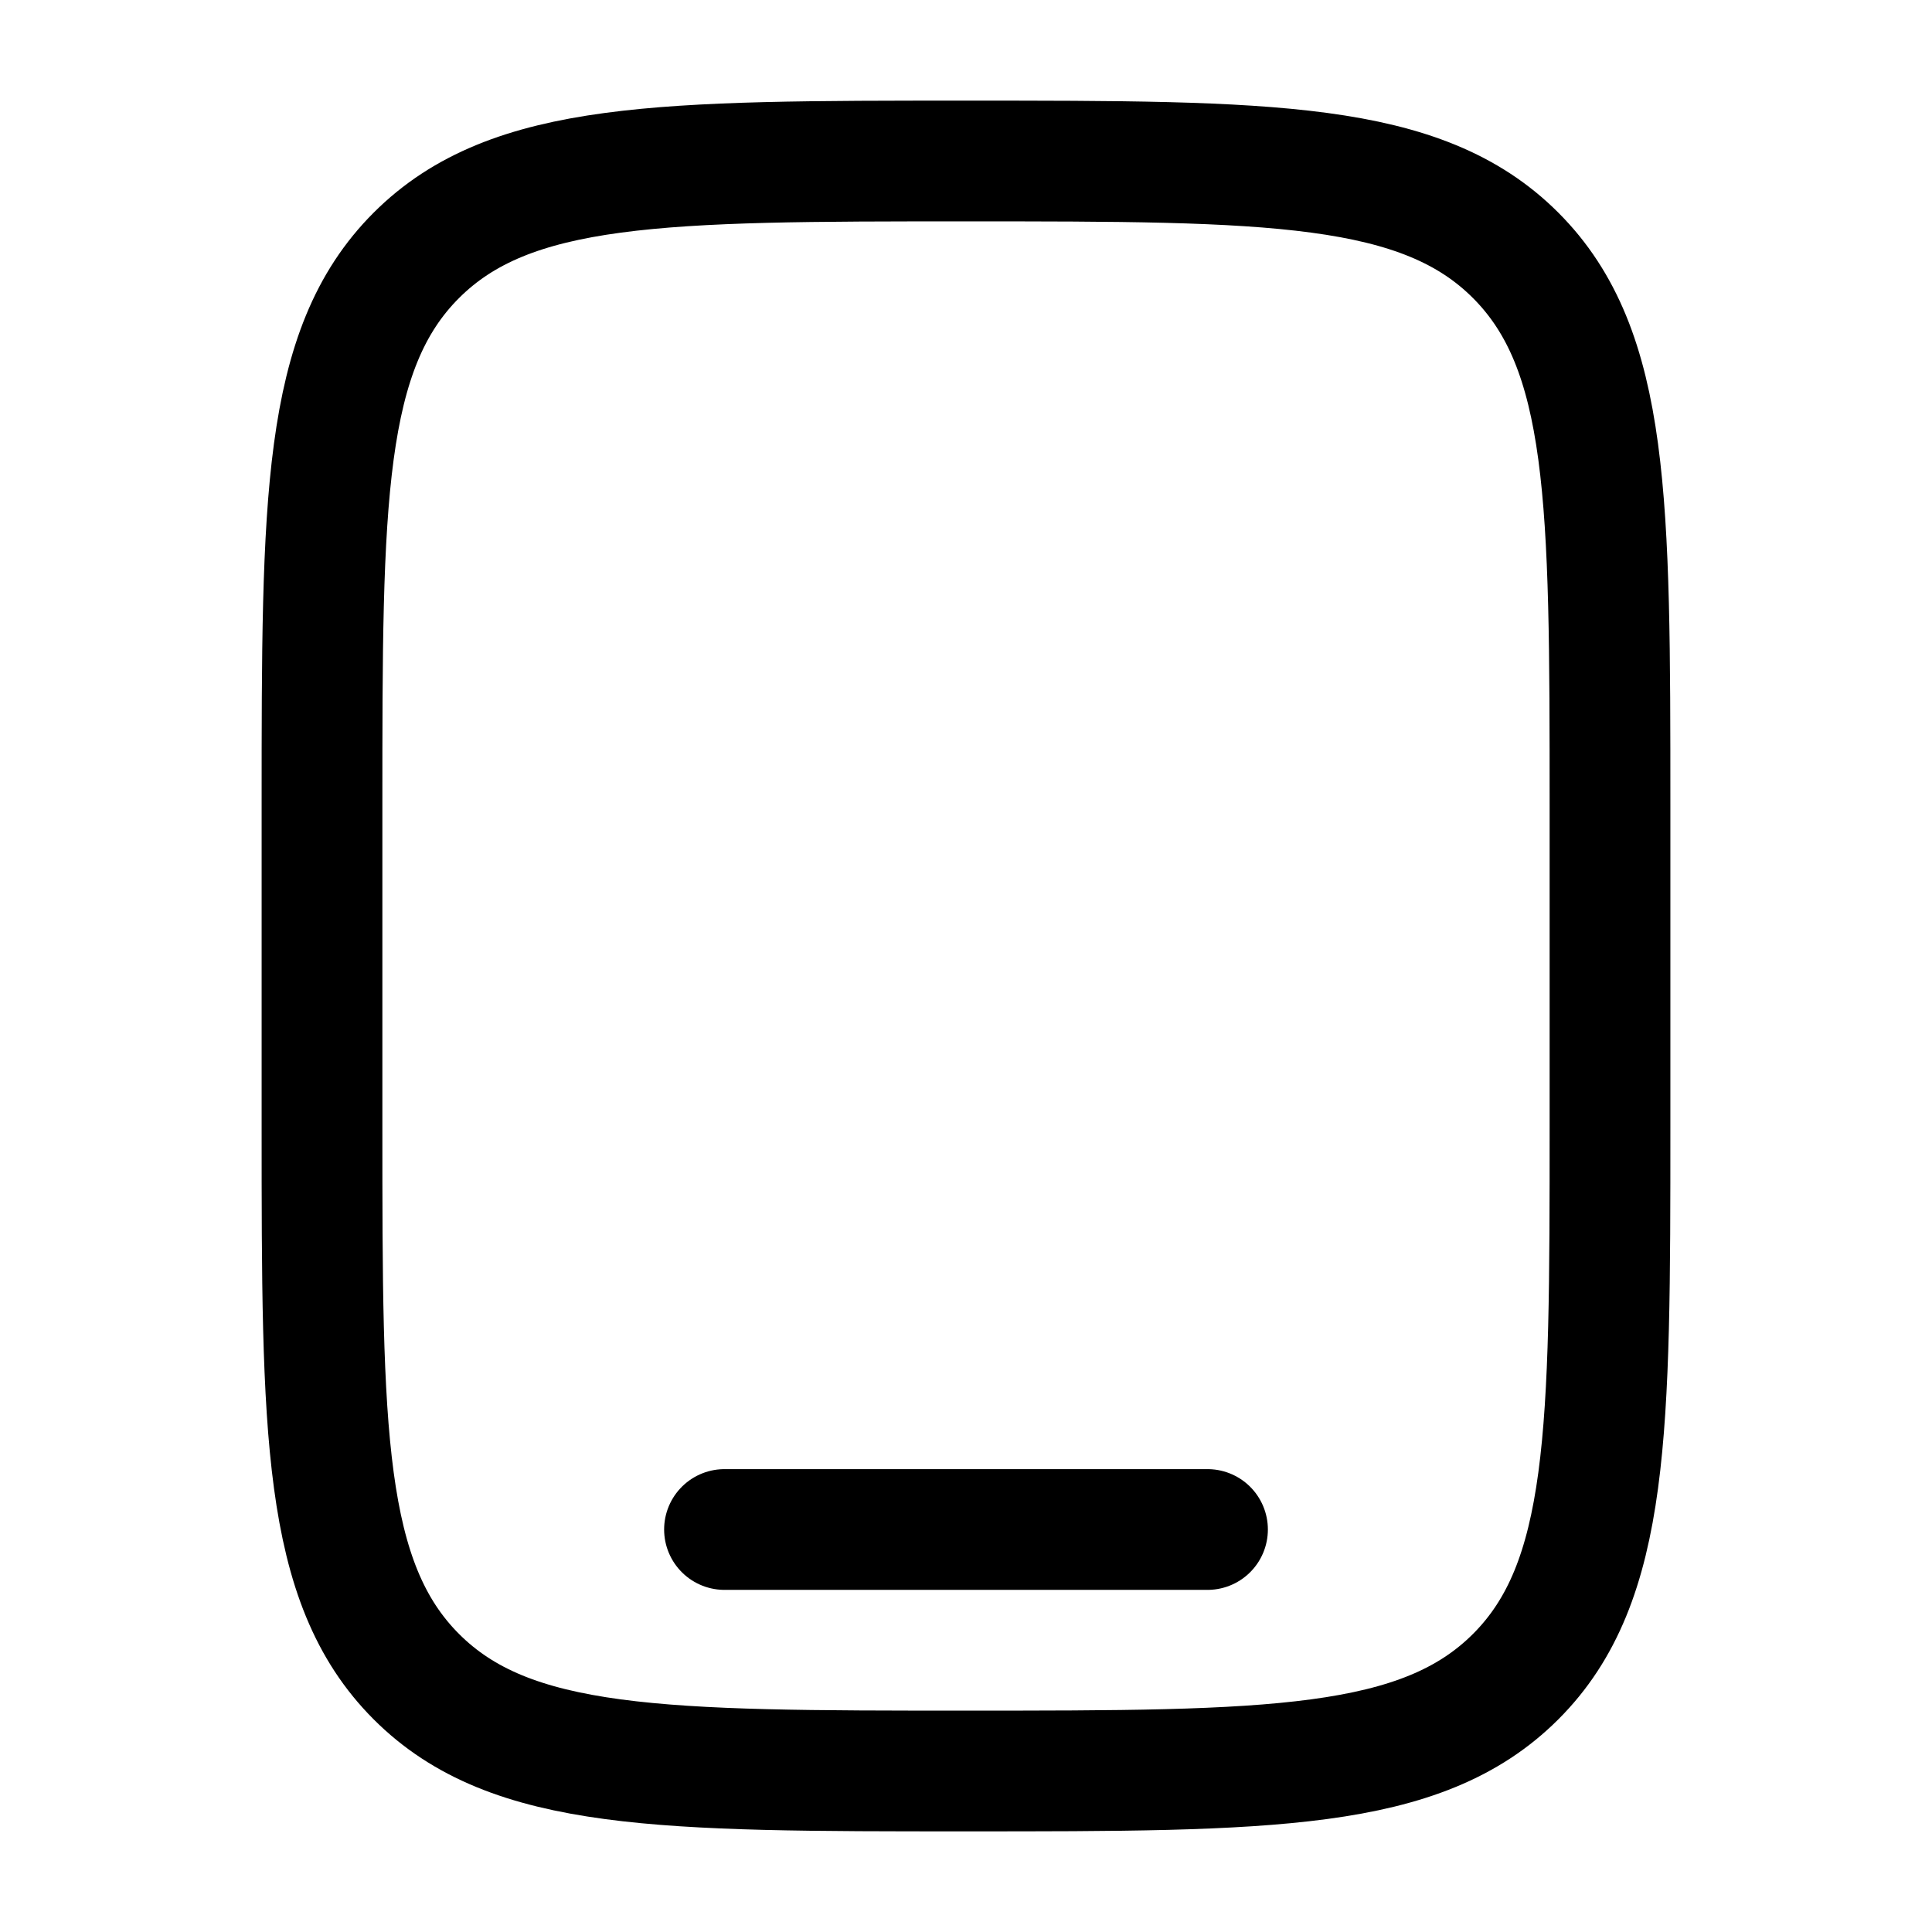
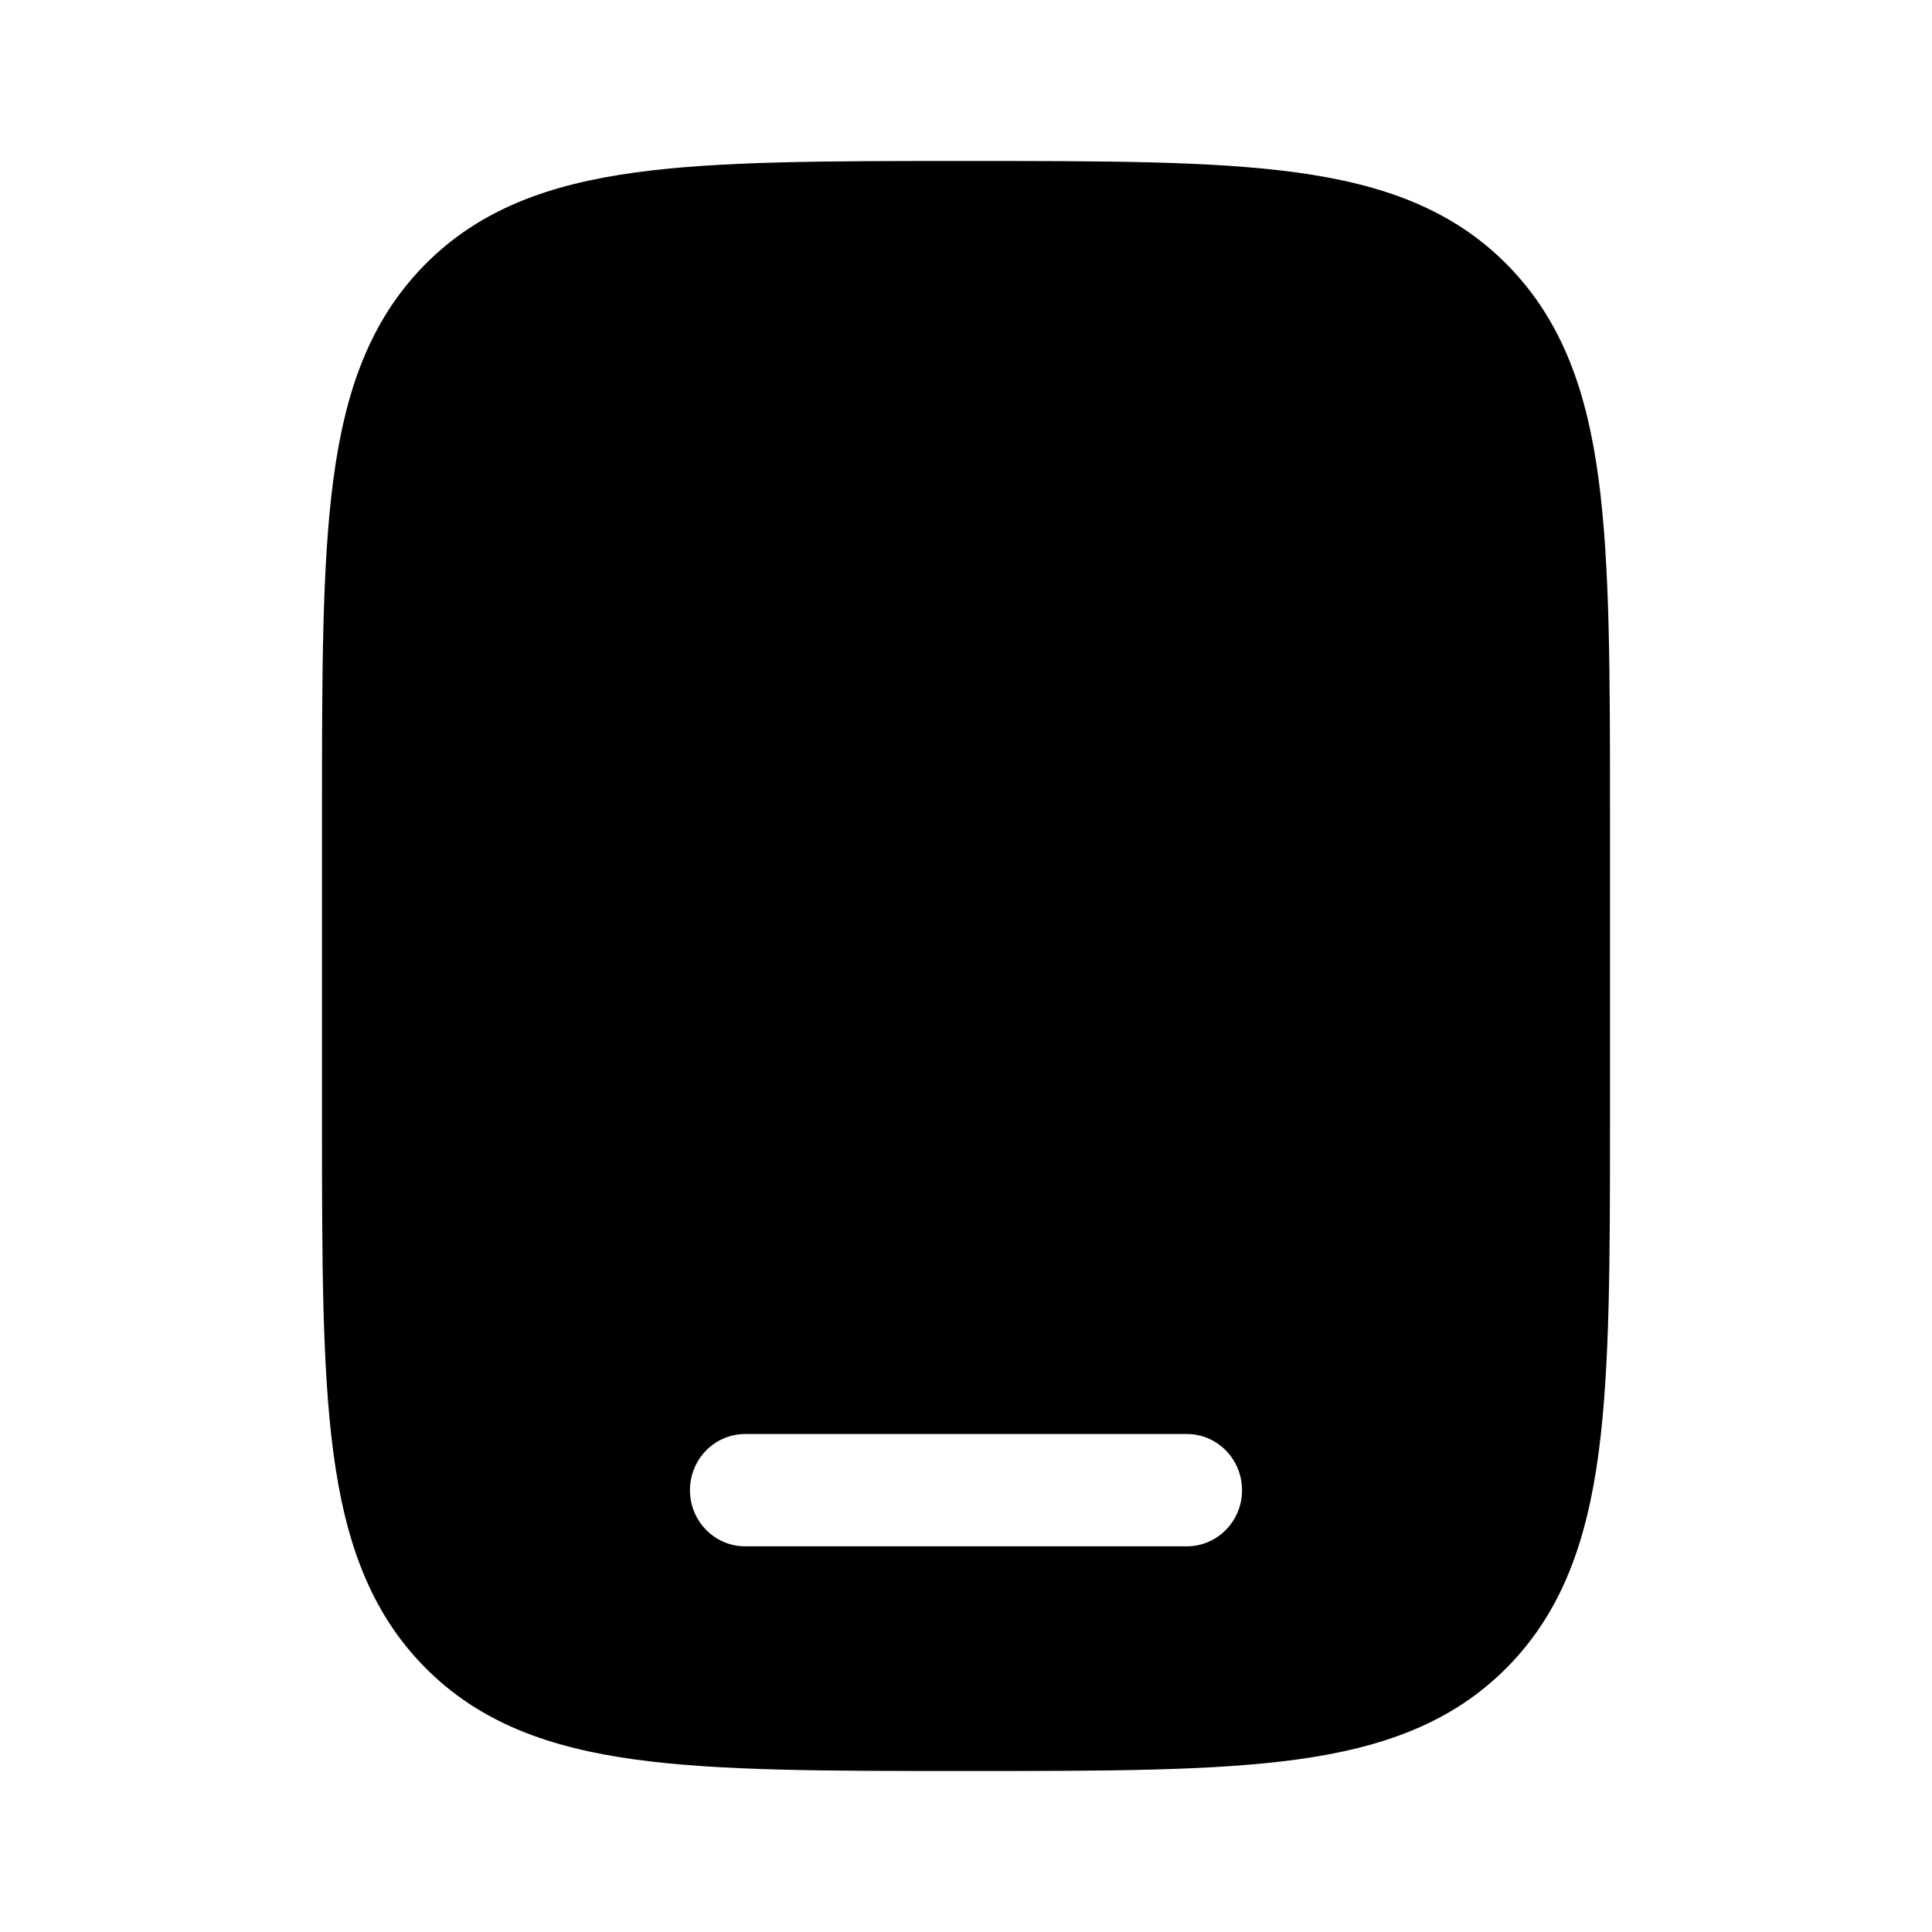
- <svg xmlns="http://www.w3.org/2000/svg" viewBox="0 0 24 24" width="24" height="24" fill="none" aria-hidden="true">
-   <g class="cat-art-body" fill="none" stroke="none">
-     <g stroke-width="1.5">
-       <path d="M4 10c0-3.771 0-5.657 1.172-6.828S8.229 2 12 2s5.657 0 6.828 1.172S20 6.229 20 10v4c0 3.771 0 5.657-1.172 6.828S15.771 22 12 22s-5.657 0-6.828-1.172S4 17.771 4 14z" />
-       <path stroke-linecap="round" d="M15 19H9" />
-     </g>
-   </g>
-   <g class="cat-art-ink">
-     <g fill="none" stroke="currentColor" stroke-width="1.5">
-       <path d="M4 10c0-3.771 0-5.657 1.172-6.828S8.229 2 12 2s5.657 0 6.828 1.172S20 6.229 20 10v4c0 3.771 0 5.657-1.172 6.828S15.771 22 12 22s-5.657 0-6.828-1.172S4 17.771 4 14z" />
-       <path stroke-linecap="round" d="M15 19H9" />
-     </g>
-   </g>
+ <svg xmlns="http://www.w3.org/2000/svg" aria-hidden="true" width="24" height="24" viewBox="0 0 24 24" fill="none">
+   <path fill-rule="evenodd" clip-rule="evenodd" d="M12.052 2H11.948C10.268 2 8.937 2 7.896 2.142C6.824 2.289 5.956 2.598 5.272 3.294C4.588 3.99 4.284 4.873 4.14 5.964C4 7.023 4 8.378 4 10.087V13.913C4 15.623 4 16.977 4.14 18.036C4.284 19.127 4.588 20.01 5.272 20.706C5.956 21.402 6.824 21.711 7.896 21.858C8.937 22 10.268 22 11.948 22H12.052C13.732 22 15.063 22 16.104 21.858C17.176 21.711 18.044 21.402 18.728 20.706C19.412 20.01 19.716 19.127 19.86 18.036C20 16.977 20 15.623 20 13.913V10.087C20 8.378 20 7.023 19.86 5.964C19.716 4.873 19.412 3.99 18.728 3.294C18.044 2.598 17.176 2.289 16.104 2.142C15.063 2 13.732 2 12.052 2ZM8.571 18.512C8.571 18.126 8.878 17.814 9.257 17.814H14.743C15.122 17.814 15.429 18.126 15.429 18.512C15.429 18.897 15.122 19.209 14.743 19.209H9.257C8.878 19.209 8.571 18.897 8.571 18.512Z" fill="currentColor" />
</svg>
